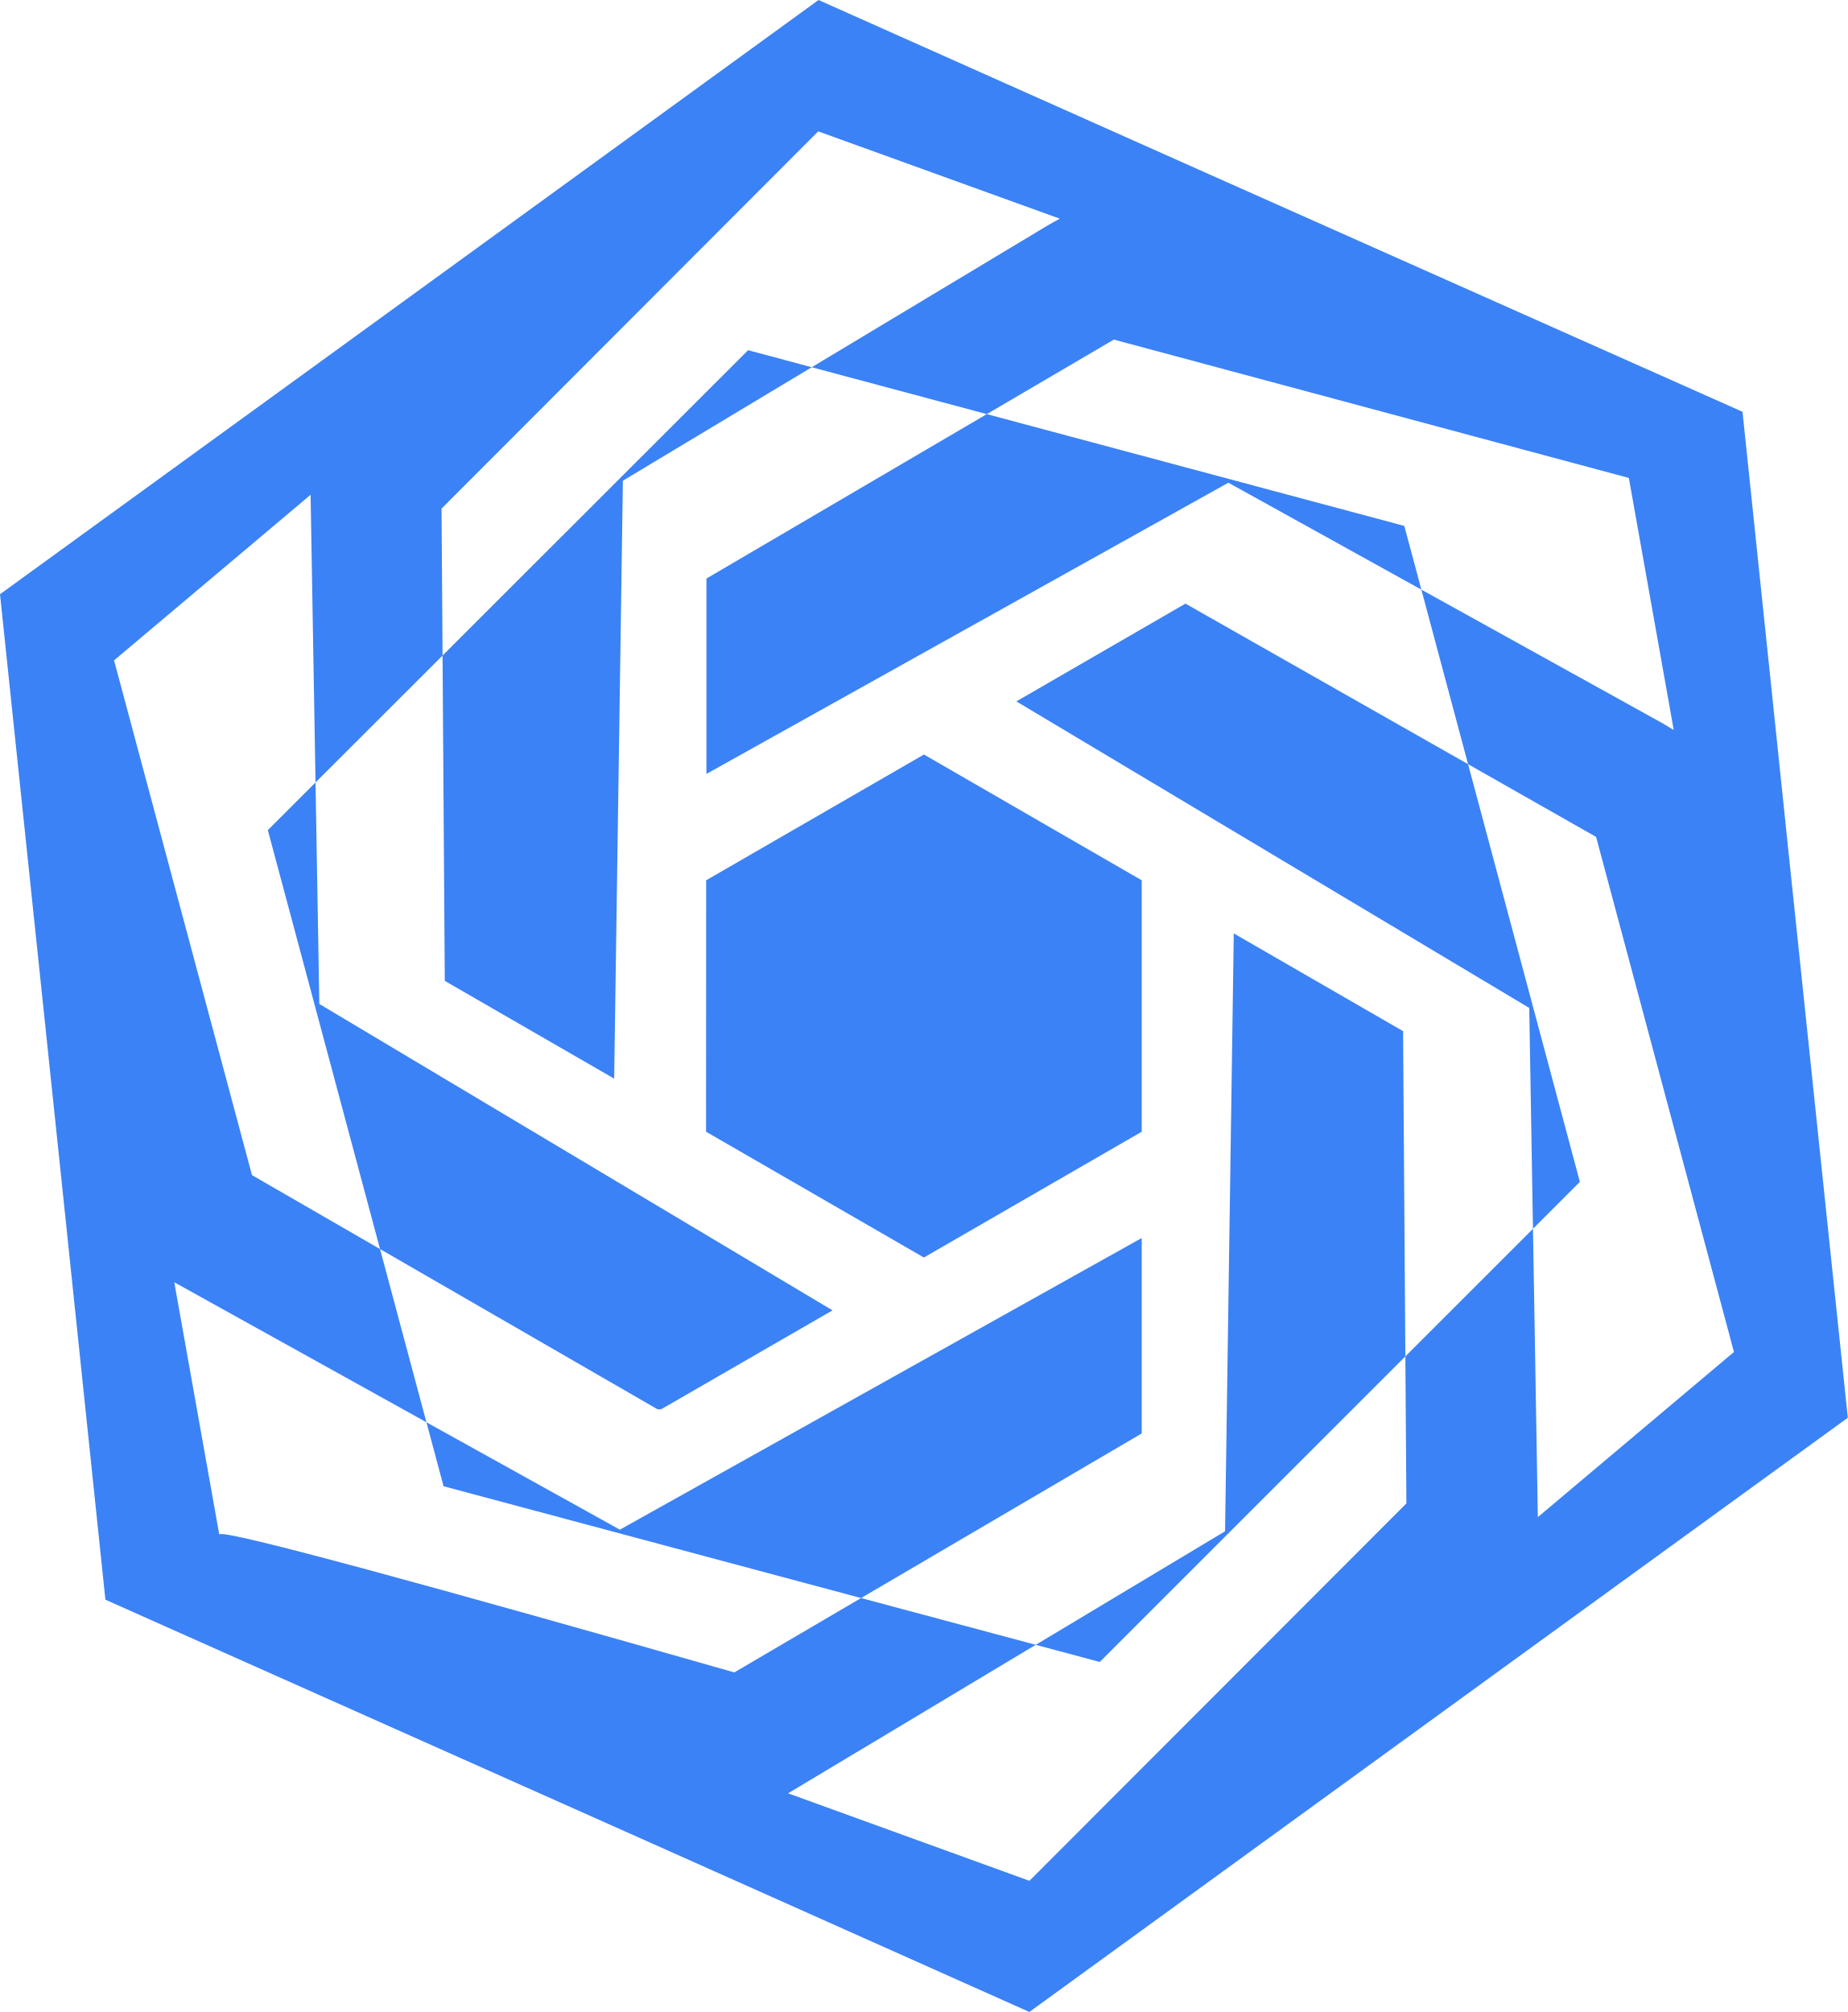
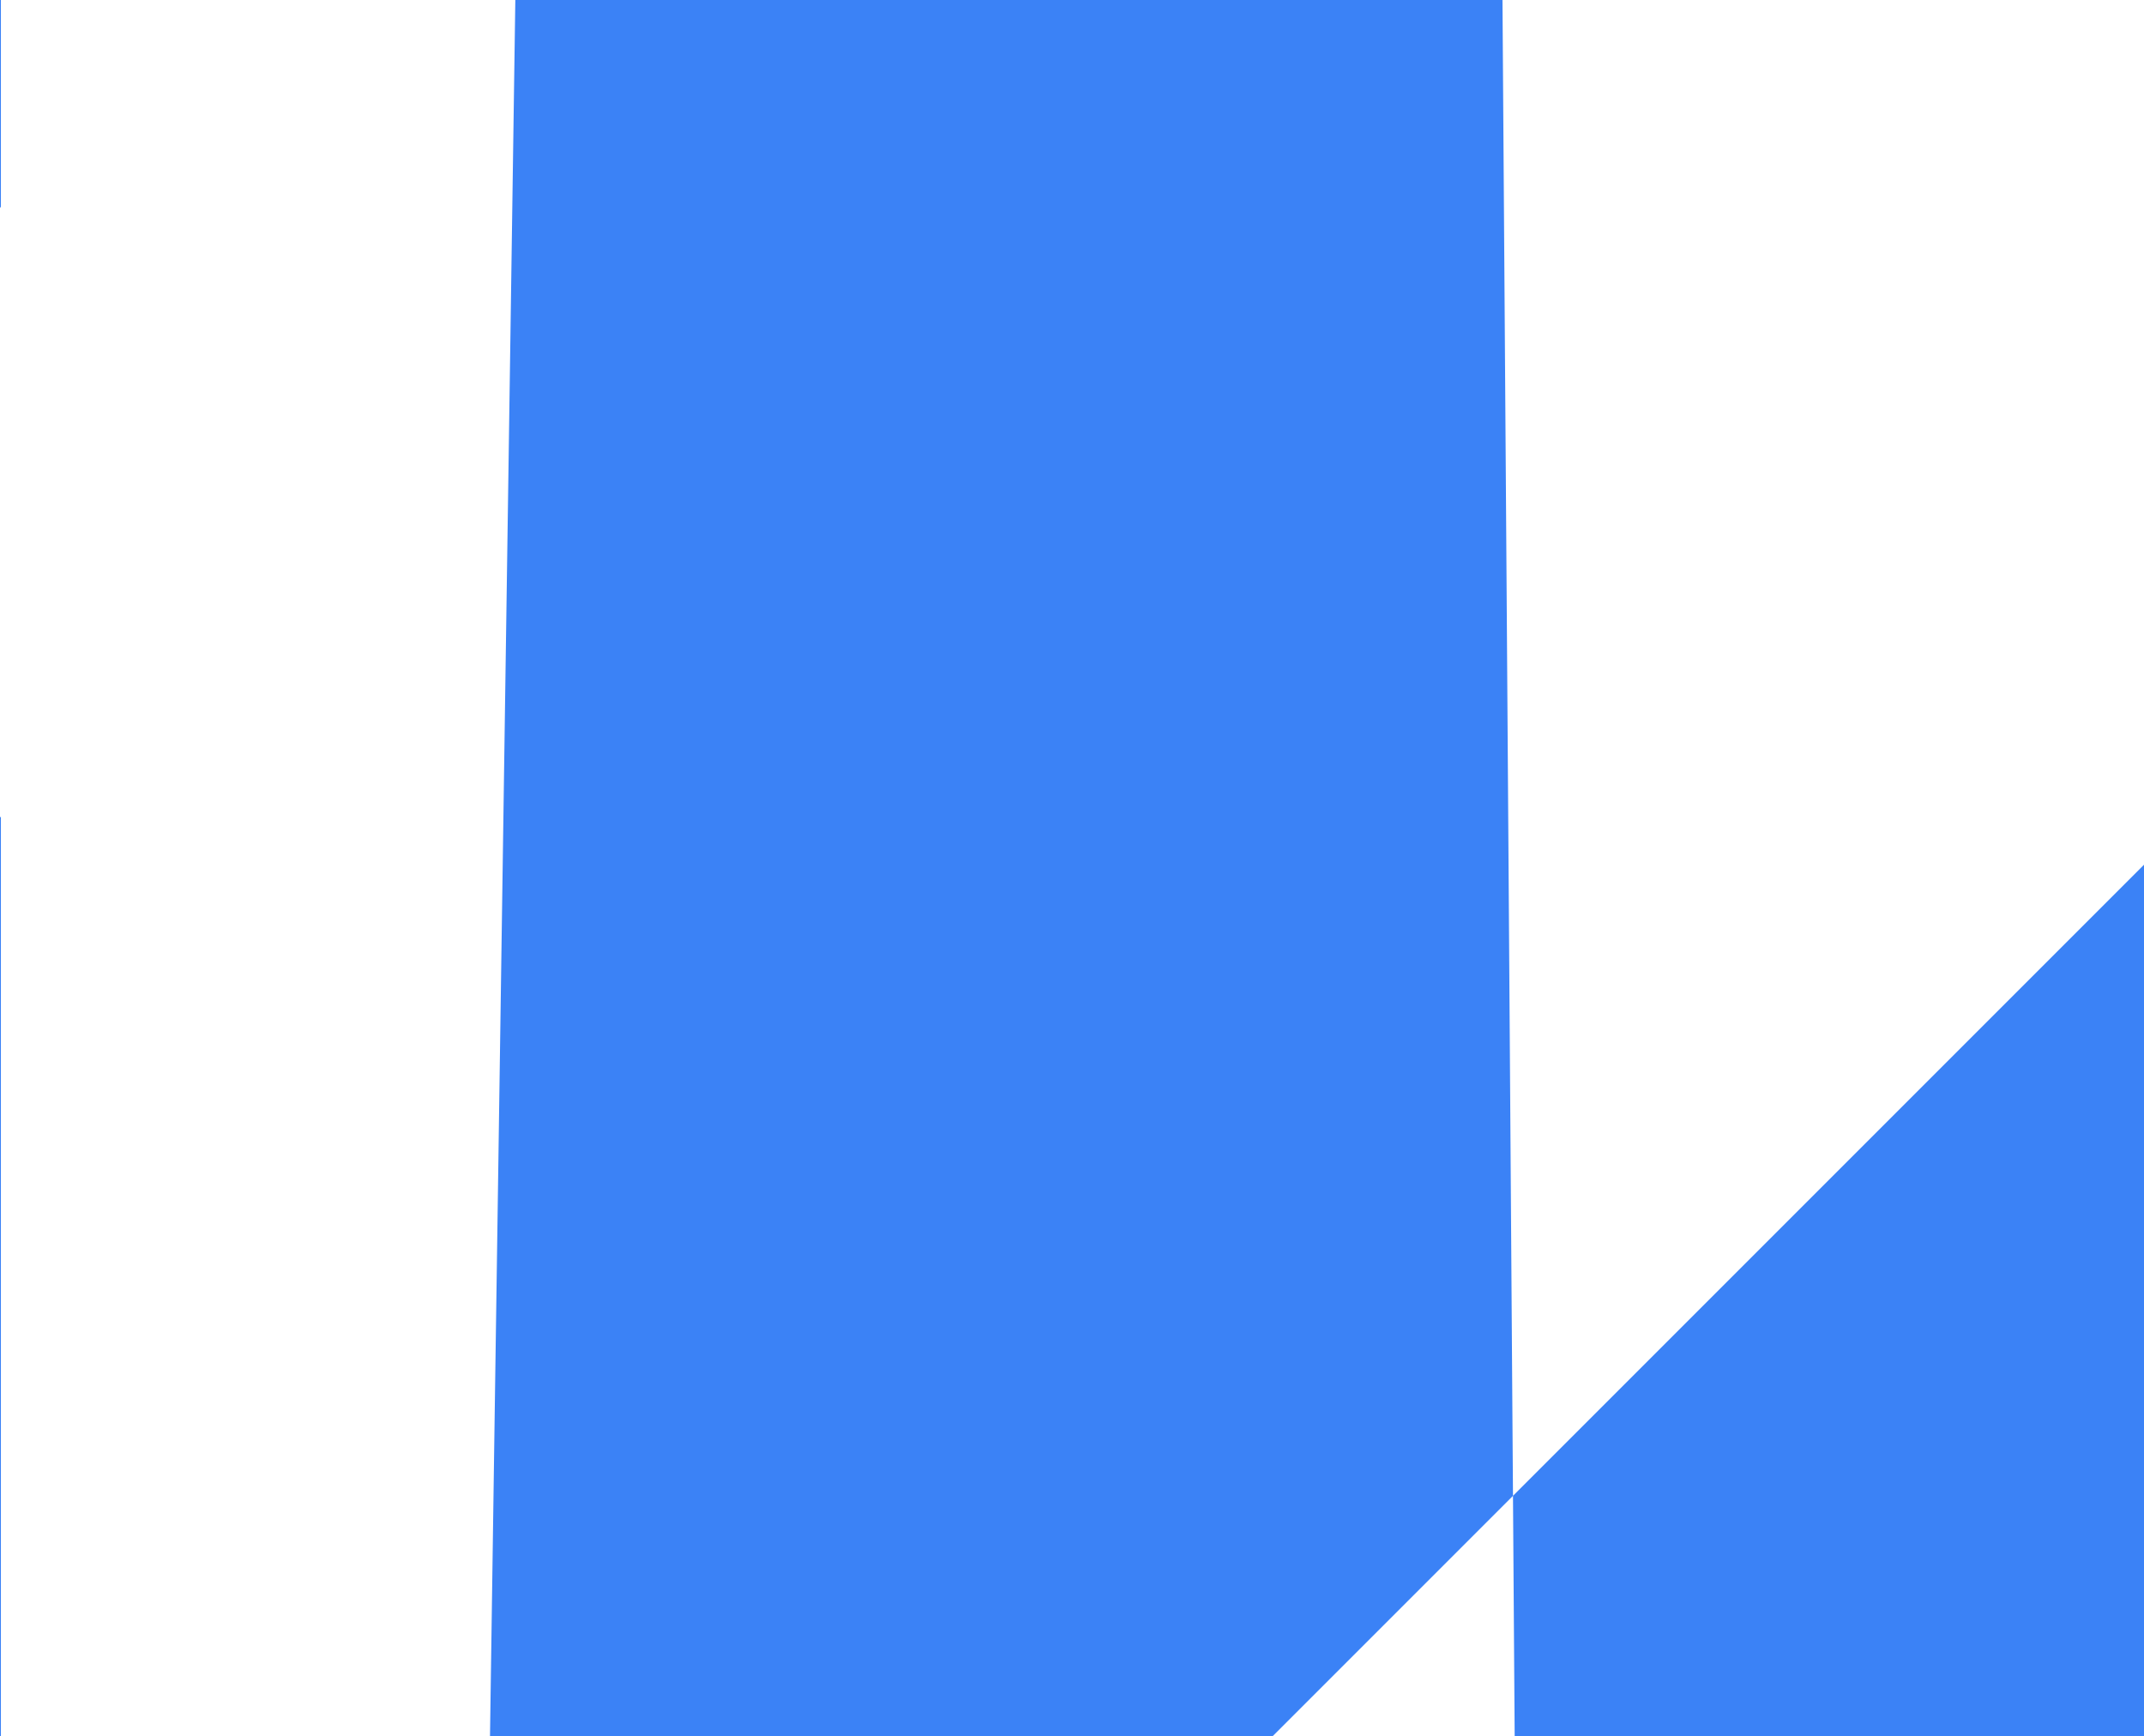
- <svg xmlns="http://www.w3.org/2000/svg" xmlns:xlink="http://www.w3.org/1999/xlink" version="1.1" preserveAspectRatio="xMidYMid meet" viewBox="0 0 556.97 606.52" width="556.97" height="606.52">
+ <svg xmlns="http://www.w3.org/2000/svg" xmlns:xlink="http://www.w3.org/1999/xlink" version="1.1" preserveAspectRatio="xMidYMid meet" viewBox="344.564 330.278 111.737 91.218" width="53.87" height="43.61">
  <defs>
    <path id="logoPath" d="M538.2,248.2c-4.32-41.36-8.65-82.72-12.97-124.07-54.85-24.43-109.7-48.86-164.55-73.28L246.72,0c-48.58,35.28-97.17,70.57-145.75,105.85C67.32,130.28,33.66,154.71,0,179.13l18.8,179.16c4.32,41.31,8.65,82.63,12.97,123.94,54.89,24.48,109.79,48.96,164.68,73.44,37.94,16.95,75.88,33.89,113.82,50.84,48.58-35.28,97.17-70.57,145.75-105.85,33.65-24.43,67.3-48.86,100.95-73.28-6.26-59.73-12.52-119.46-18.78-179.19h0ZM310.28,566.97c-24.24-8.79-48.49-17.58-72.73-26.37,43.9-26.33,87.8-52.66,131.71-78.99.88-60.08,1.75-120.15,2.63-180.23l51.03,29.46c.33,47.46.67,94.92,1,142.37-37.88,37.92-75.75,75.84-113.63,113.76ZM66.11,462.7c-4.53-25.39-9.05-50.77-13.58-76.16,44.77,24.86,89.54,49.72,134.31,74.58,52.43-29.31,104.87-58.61,157.3-87.92v58.91c-40.94,24.01-81.87,48.03-122.81,72.04-87.3-24.93-154.64-43.51-155.22-41.59-.01.05,0,.14,0,.13ZM34.47,198.99c19.72-16.61,39.43-33.23,59.15-49.84.88,51.16,1.76,102.32,2.63,153.49,51.56,30.79,103.13,61.58,154.69,92.37l-51.21,29.56c-.51.34-1.15.4-1.71.16l-122.07-70.49c-13.86-51.75-27.72-103.5-41.59-155.24.04,0,.07,0,.11,0ZM306.35,211.44c16.99-9.83,33.98-19.65,50.97-29.48,41.26,23.44,82.52,46.89,123.78,70.33l41.55,155.27c-19.7,16.59-39.41,33.19-59.11,49.78l-2.59-153.5c-51.54-30.8-103.07-61.6-154.61-92.41ZM504.57,220.09c-.9-.55-2.48-1.5-3.59-2.14l-130.72-72.44-157.33,87.79v-58.89c40.94-24.01,81.87-48.03,122.81-72.04l155.23,41.71c4.51,25.35,9.03,50.69,13.54,76.04l.05-.03ZM185.12,325.15l-51.05-29.46c-.33-47.46-.65-94.92-.98-142.37,37.85-37.91,75.7-75.81,113.54-113.72,24.27,8.77,48.54,17.55,72.82,26.32-.9.5-2.51,1.37-3.64,2.03-42.69,25.65-85.37,51.31-128.06,76.96-.88,60.08-1.76,120.15-2.63,180.23ZM212.84,265.37l65.66-37.92,65.64,37.92v75.79l-65.66,37.92-65.66-37.92.03-75.79ZM225.5,105.57l197.79,52.97,52.92,197.74-144.72,144.72-197.79-52.97-52.97-197.79L225.5,105.57Z" />
-     <linearGradient id="gradient" gradientUnits="userSpaceOnUse" x1="0" y1="0" x2="0" y2="606.52">
+     <linearGradient id="gradient" gradientUnits="userSpaceOnUse" x1="377.89" y1="331.28" x2="377.89" y2="418.5">
      <stop style="stop-color: #3b82f6;stop-opacity: 1" offset="0%" />
      <stop style="stop-color: #3b82f6;stop-opacity: 1" offset="100%" />
    </linearGradient>
  </defs>
  <g>
    <use xlink:href="#logoPath" opacity="1" fill="url(#gradient)" />
  </g>
</svg>
